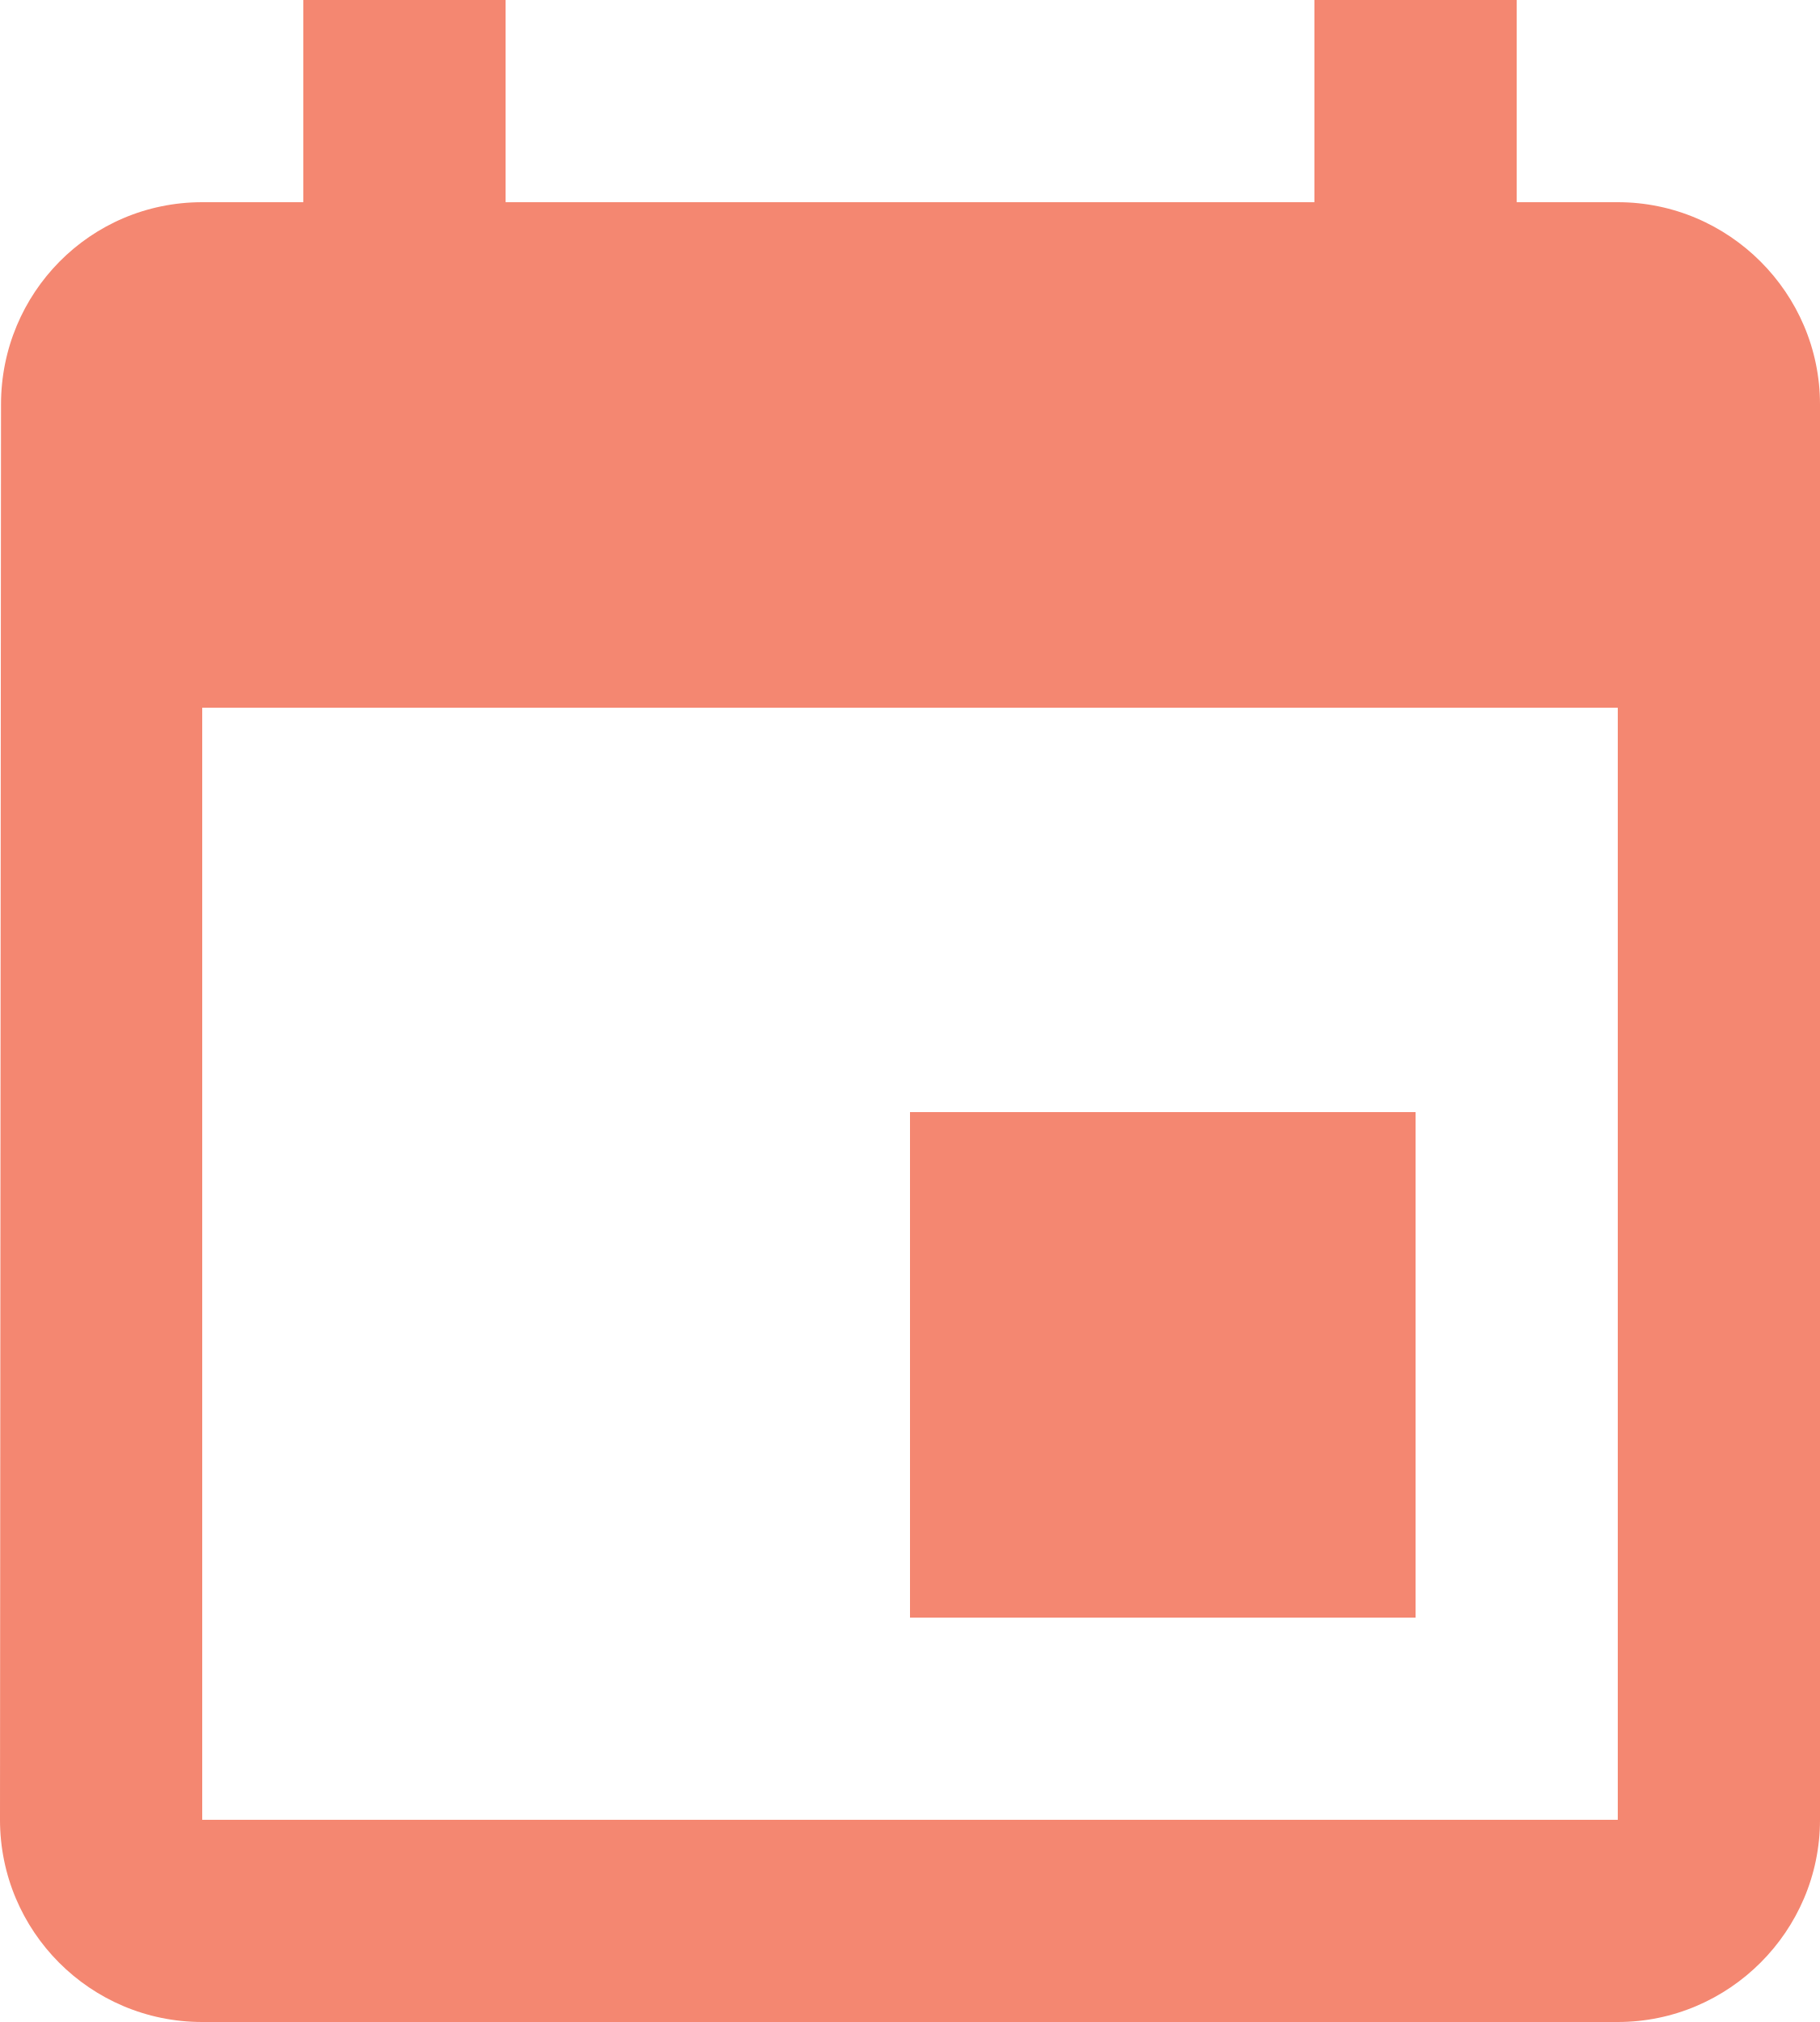
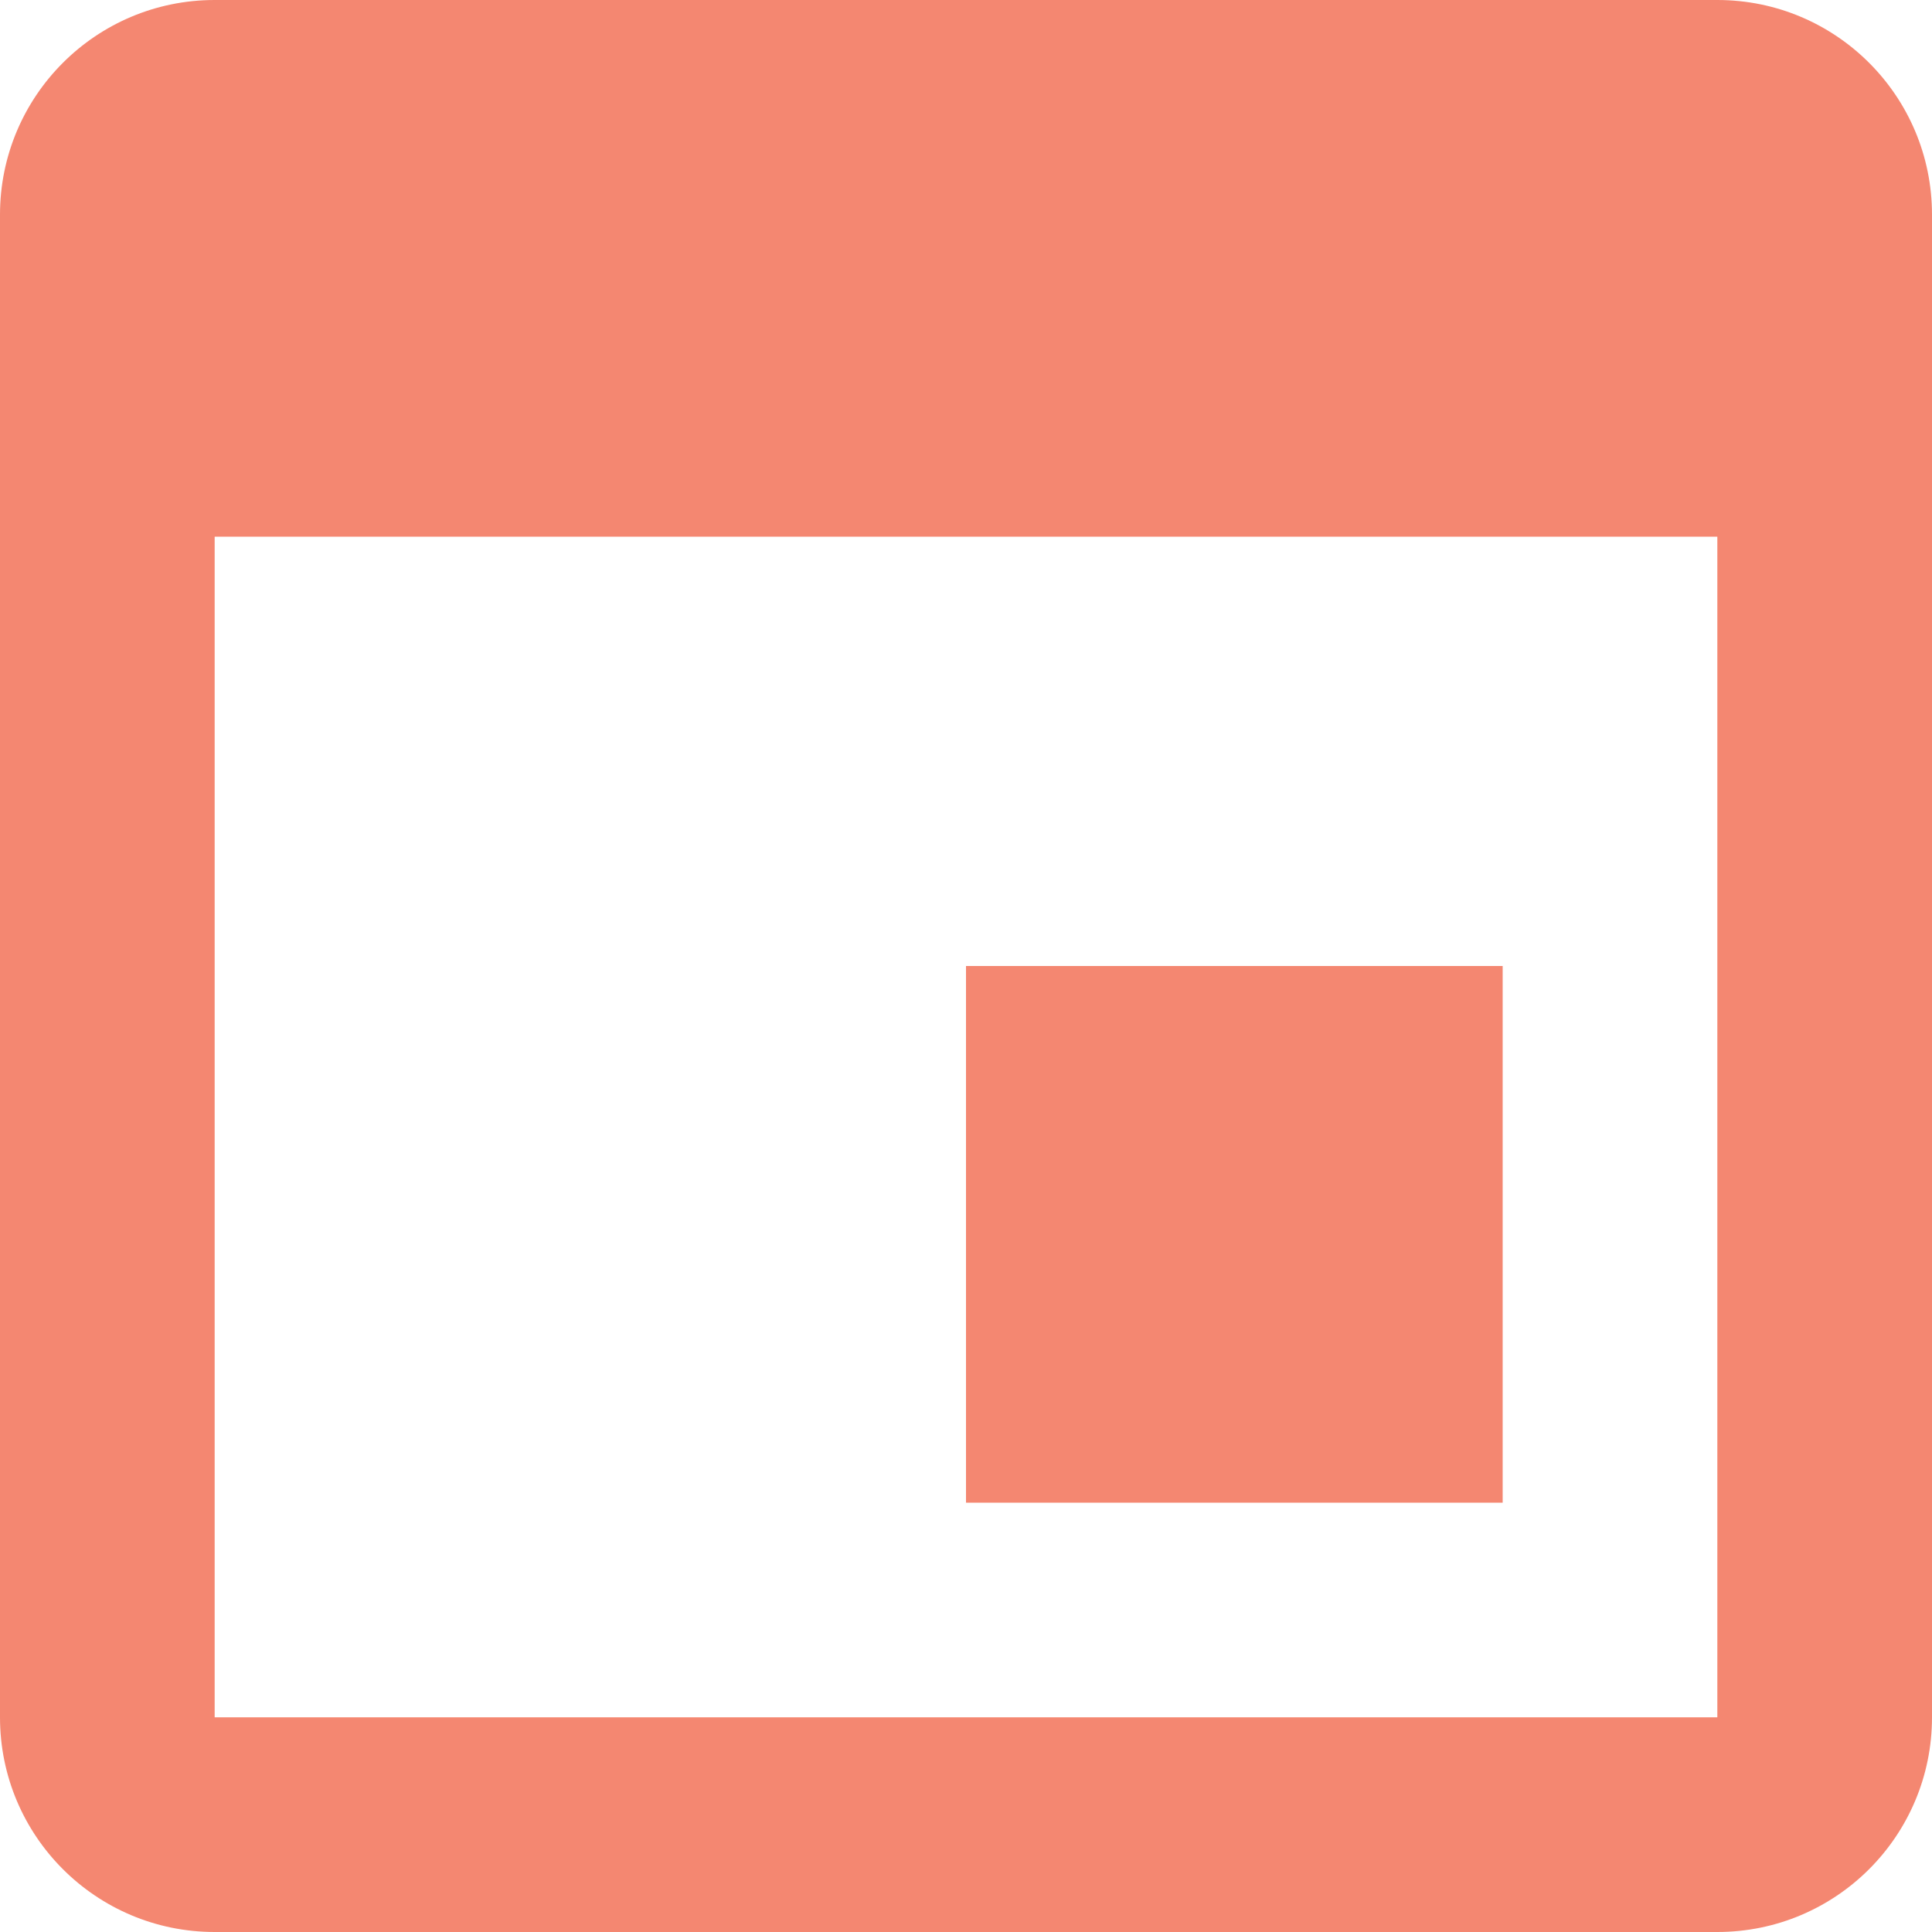
- <svg xmlns="http://www.w3.org/2000/svg" width="18px" height="20px" viewBox="0 0 18 20" version="1.1">
+ <svg xmlns="http://www.w3.org/2000/svg" width="18px" height="18px" viewBox="0 0 18 18" version="1.1">
  <g id="Page-1" stroke="none" stroke-width="1" fill="none" fill-rule="evenodd">
-     <g id="Filter-by-due-date" transform="translate(-68, -18)">
+     <g id="Filter-by-due-date" transform="translate(-68, -20)">
      <g id="filter_due_clear" transform="translate(65, 17)">
        <g id="Icon-24px">
-           <path d="M17,12 L12,12 L12,17 L17,17 L17,12 L17,12 Z M16,1 L16,3 L8,3 L8,1 L6,1 L6,3 L5,3 C3.89,3 3.01,3.9 3.01,5 L3,19 C3,20.1 3.89,21 5,21 L19,21 C20.1,21 21,20.1 21,19 L21,5 C21,3.9 20.1,3 19,3 L18,3 L18,1 L16,1 L16,1 Z M19,19 L5,19 L5,8 L19,8 L19,19 L19,19 Z" id="Shape" fill="#F48771" />
+           <path d="M17,12 L12,12 L12,17 L17,17 L17,12 L17,12 Z M5,3 L19,3 C20.105,3 21,3.895 21,5 L21,19 C21,20.105 20.105,21 19,21 L5,21 C3.895,21 3,20.105 3,19 L3,5 C3,3.895 3.895,3 5,3 Z M19,19 L5,19 L5,8 L19,8 L19,19 L19,19 Z" id="Shape" fill="#F48771" />
          <polygon id="Shape" points="0 0 24 0 24 24 0 24" />
        </g>
      </g>
    </g>
  </g>
</svg>
